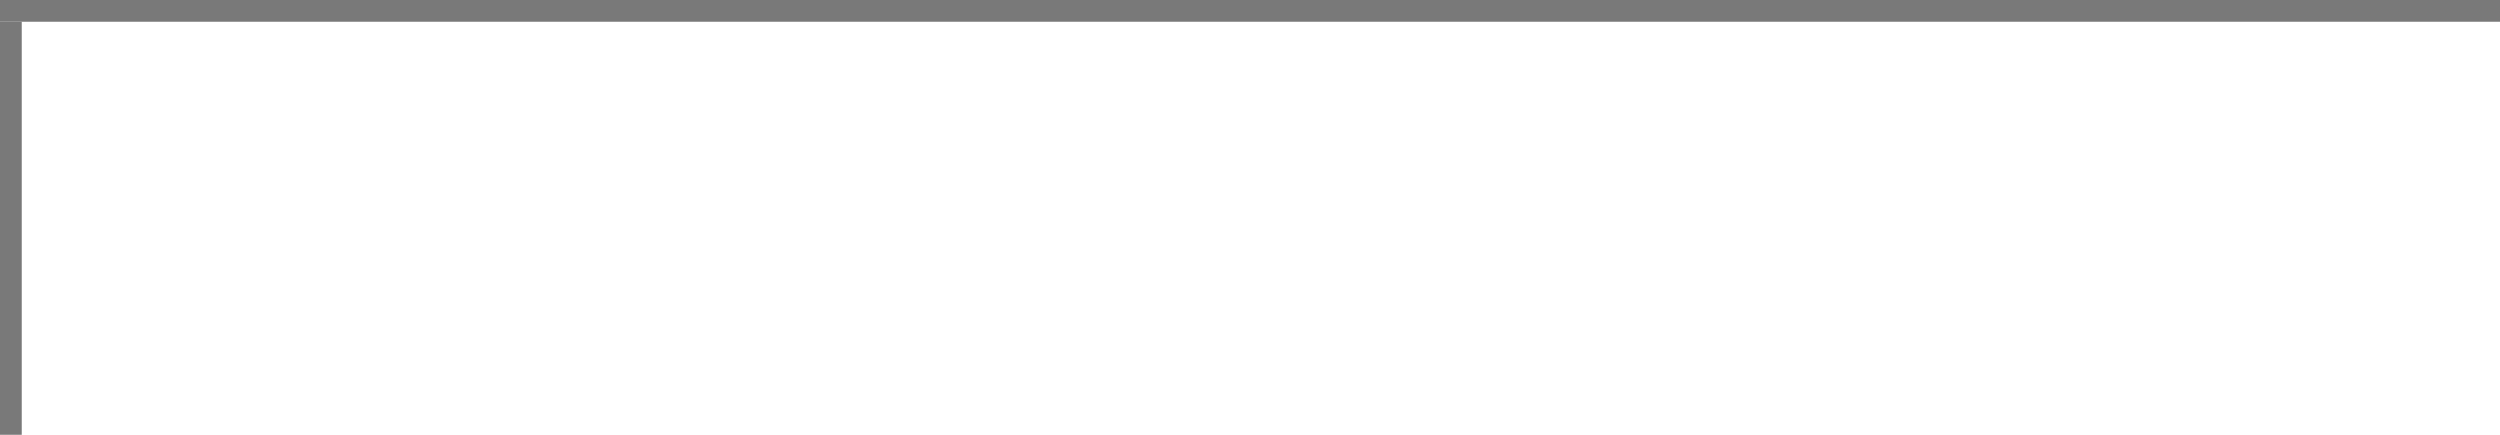
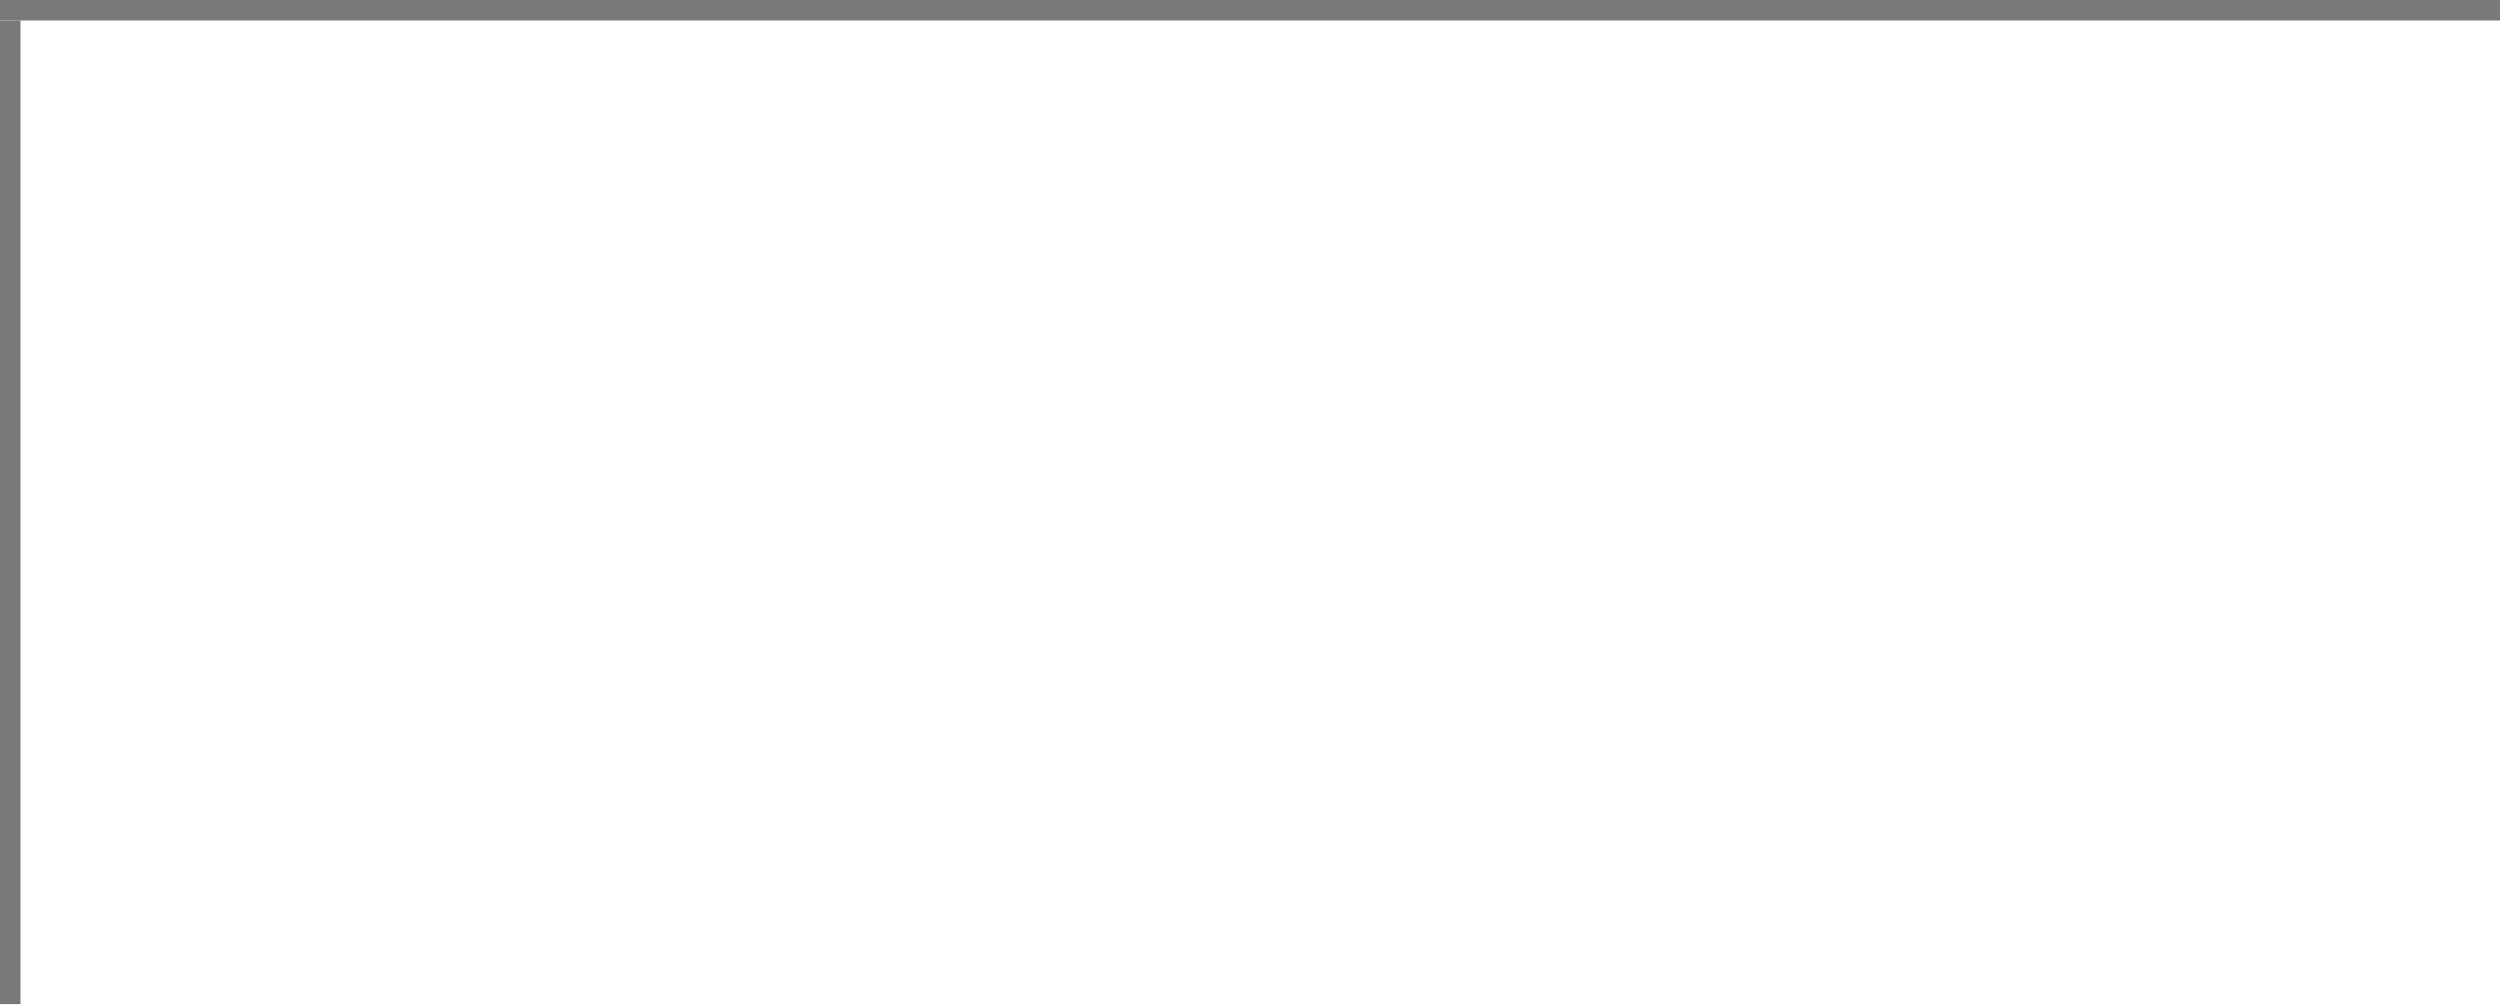
- <svg xmlns="http://www.w3.org/2000/svg" version="1.1" width="115px" height="20px" viewBox="700 49 115 20">
-   <path d="M 1 1  L 115 1  L 115 20  L 1 20  L 1 1  Z " fill-rule="nonzero" fill="rgba(255, 255, 255, 1)" stroke="none" transform="matrix(1 0 0 1 700 49 )" class="fill" />
-   <path d="M 0.5 1  L 0.5 20  " stroke-width="1" stroke-dasharray="0" stroke="rgba(121, 121, 121, 1)" fill="none" transform="matrix(1 0 0 1 700 49 )" class="stroke" />
-   <path d="M 0 0.5  L 115 0.5  " stroke-width="1" stroke-dasharray="0" stroke="rgba(121, 121, 121, 1)" fill="none" transform="matrix(1 0 0 1 700 49 )" class="stroke" />
+ <svg xmlns="http://www.w3.org/2000/svg" version="1.1" width="122px" height="49px" viewBox="920 0 122 49">
+   <path d="M 1 1  L 122 1  L 122 49  L 1 49  L 1 1  Z " fill-rule="nonzero" fill="rgba(255, 255, 255, 1)" stroke="none" transform="matrix(1 0 0 1 920 0 )" class="fill" />
+   <path d="M 0.5 1  L 0.5 49  " stroke-width="1" stroke-dasharray="0" stroke="rgba(121, 121, 121, 1)" fill="none" transform="matrix(1 0 0 1 920 0 )" class="stroke" />
+   <path d="M 0 0.5  L 122 0.5  " stroke-width="1" stroke-dasharray="0" stroke="rgba(121, 121, 121, 1)" fill="none" transform="matrix(1 0 0 1 920 0 )" class="stroke" />
</svg>
